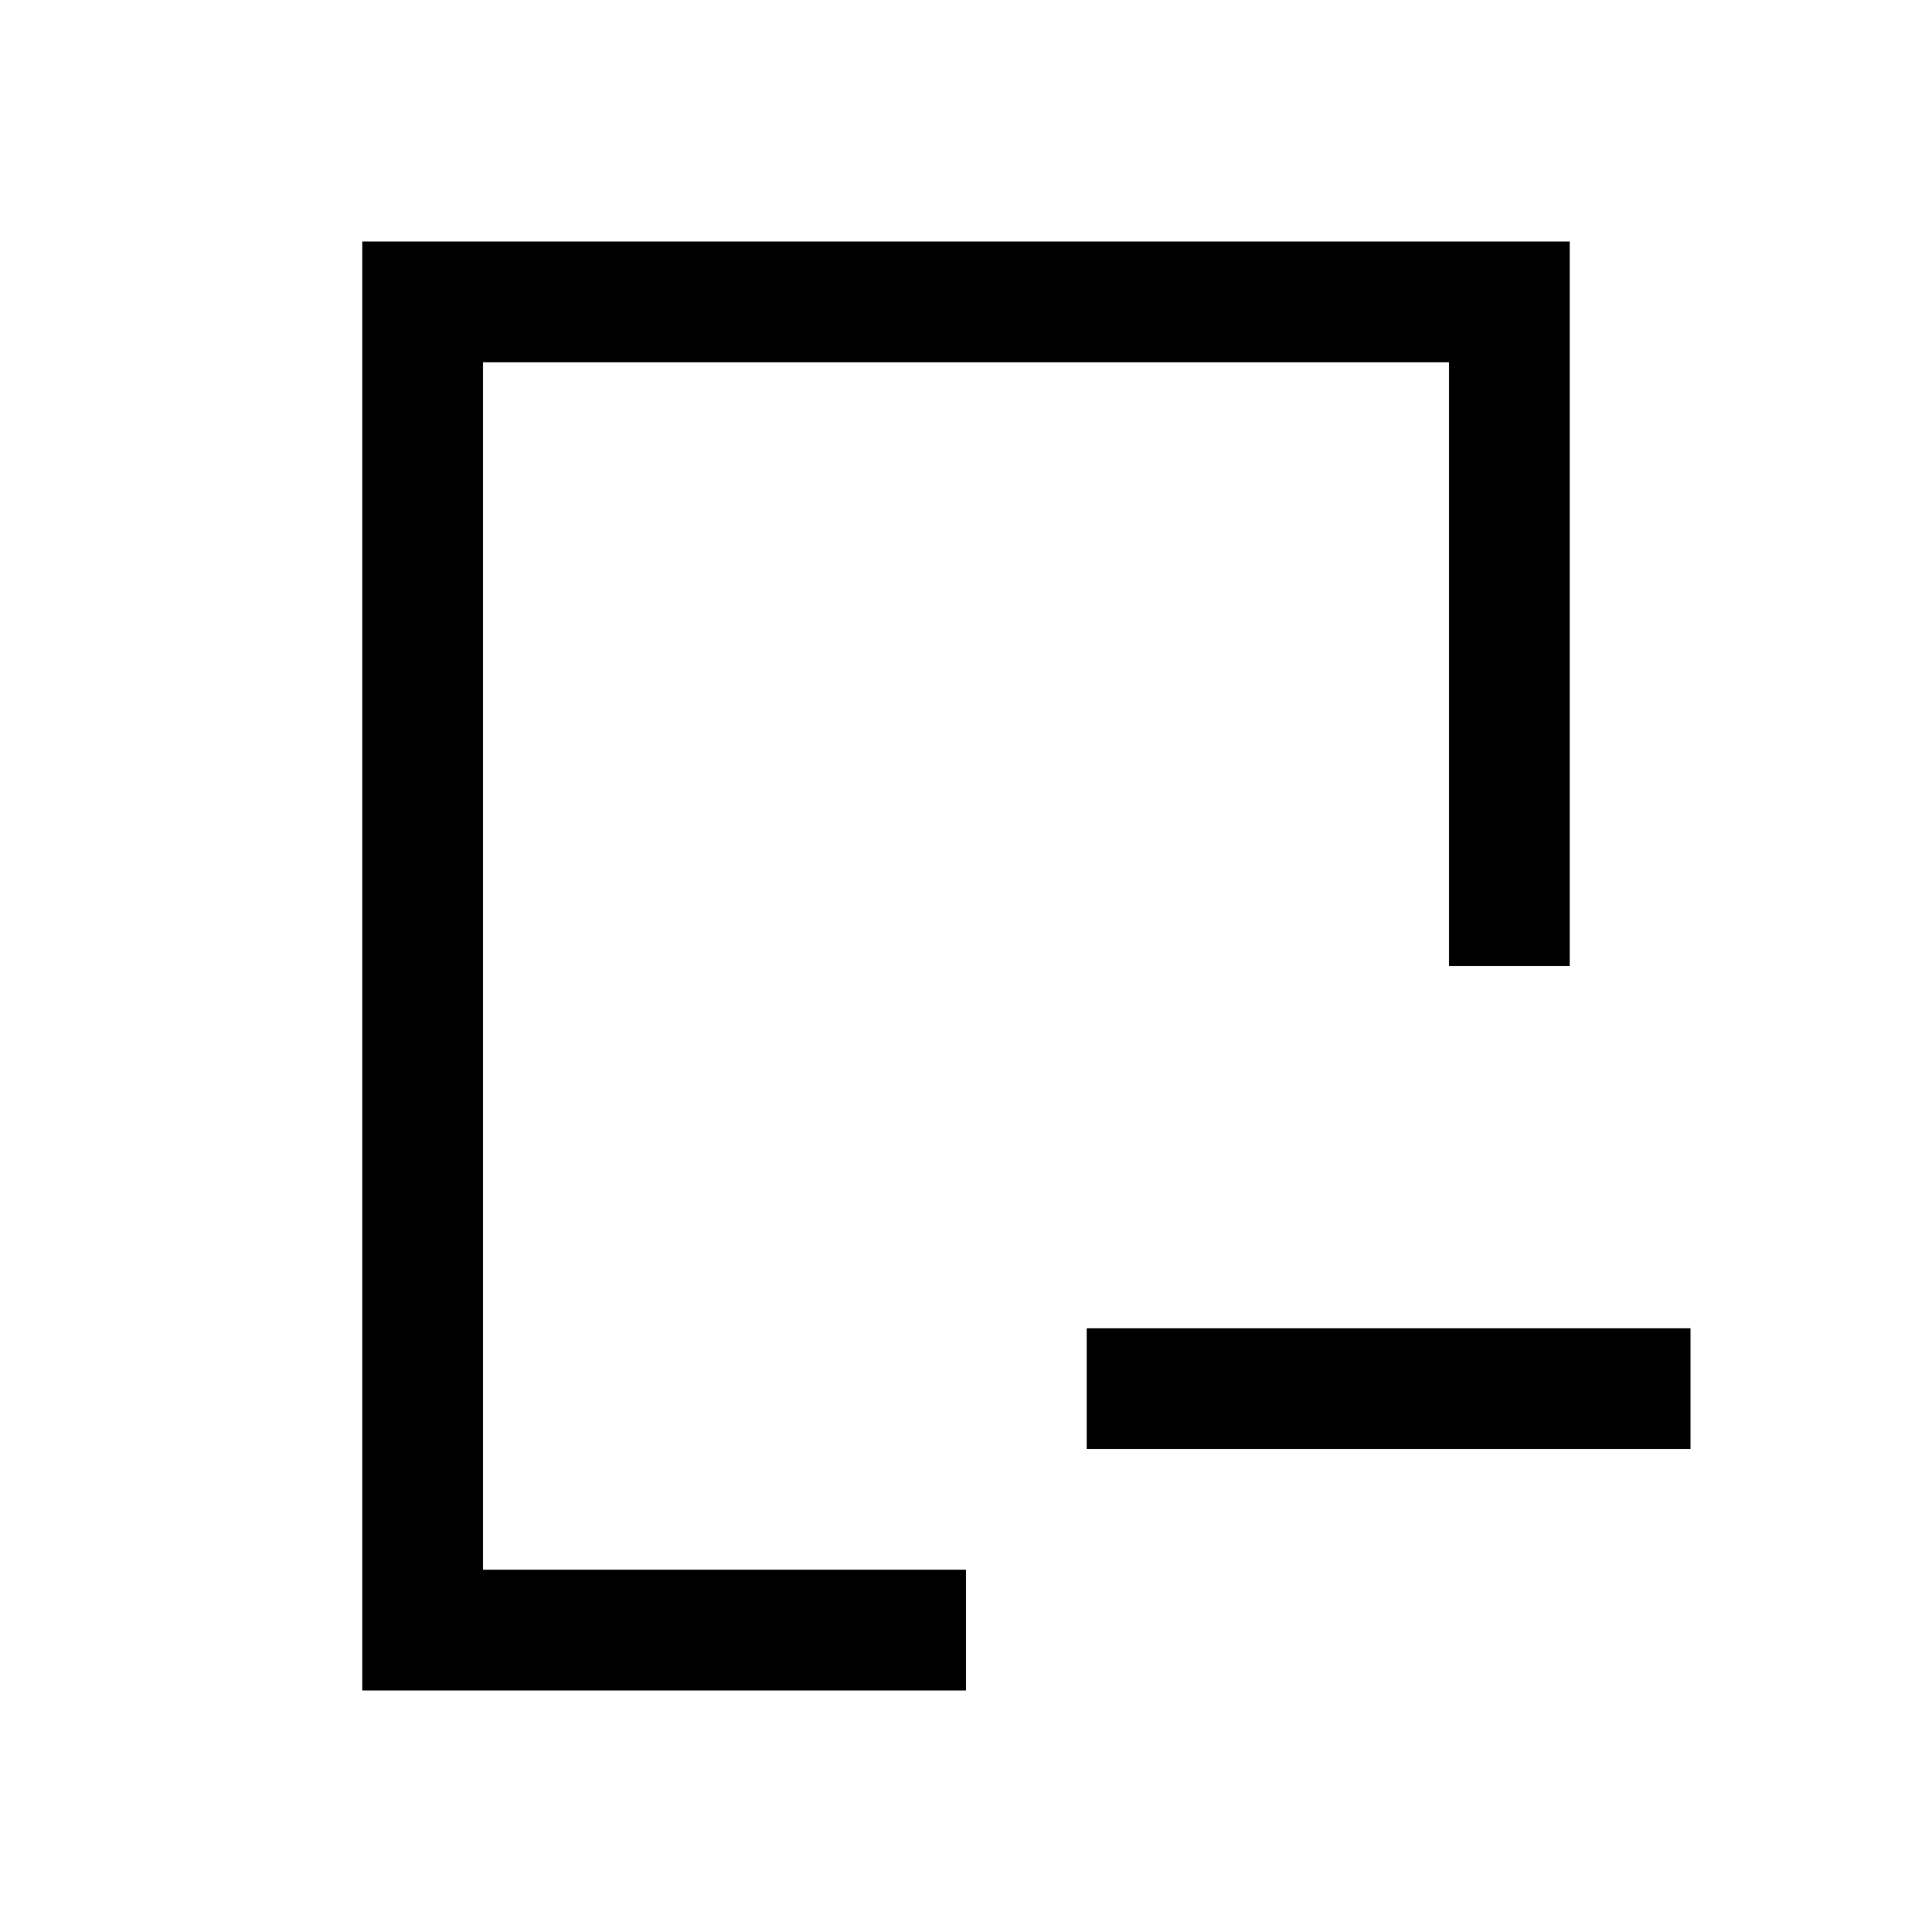
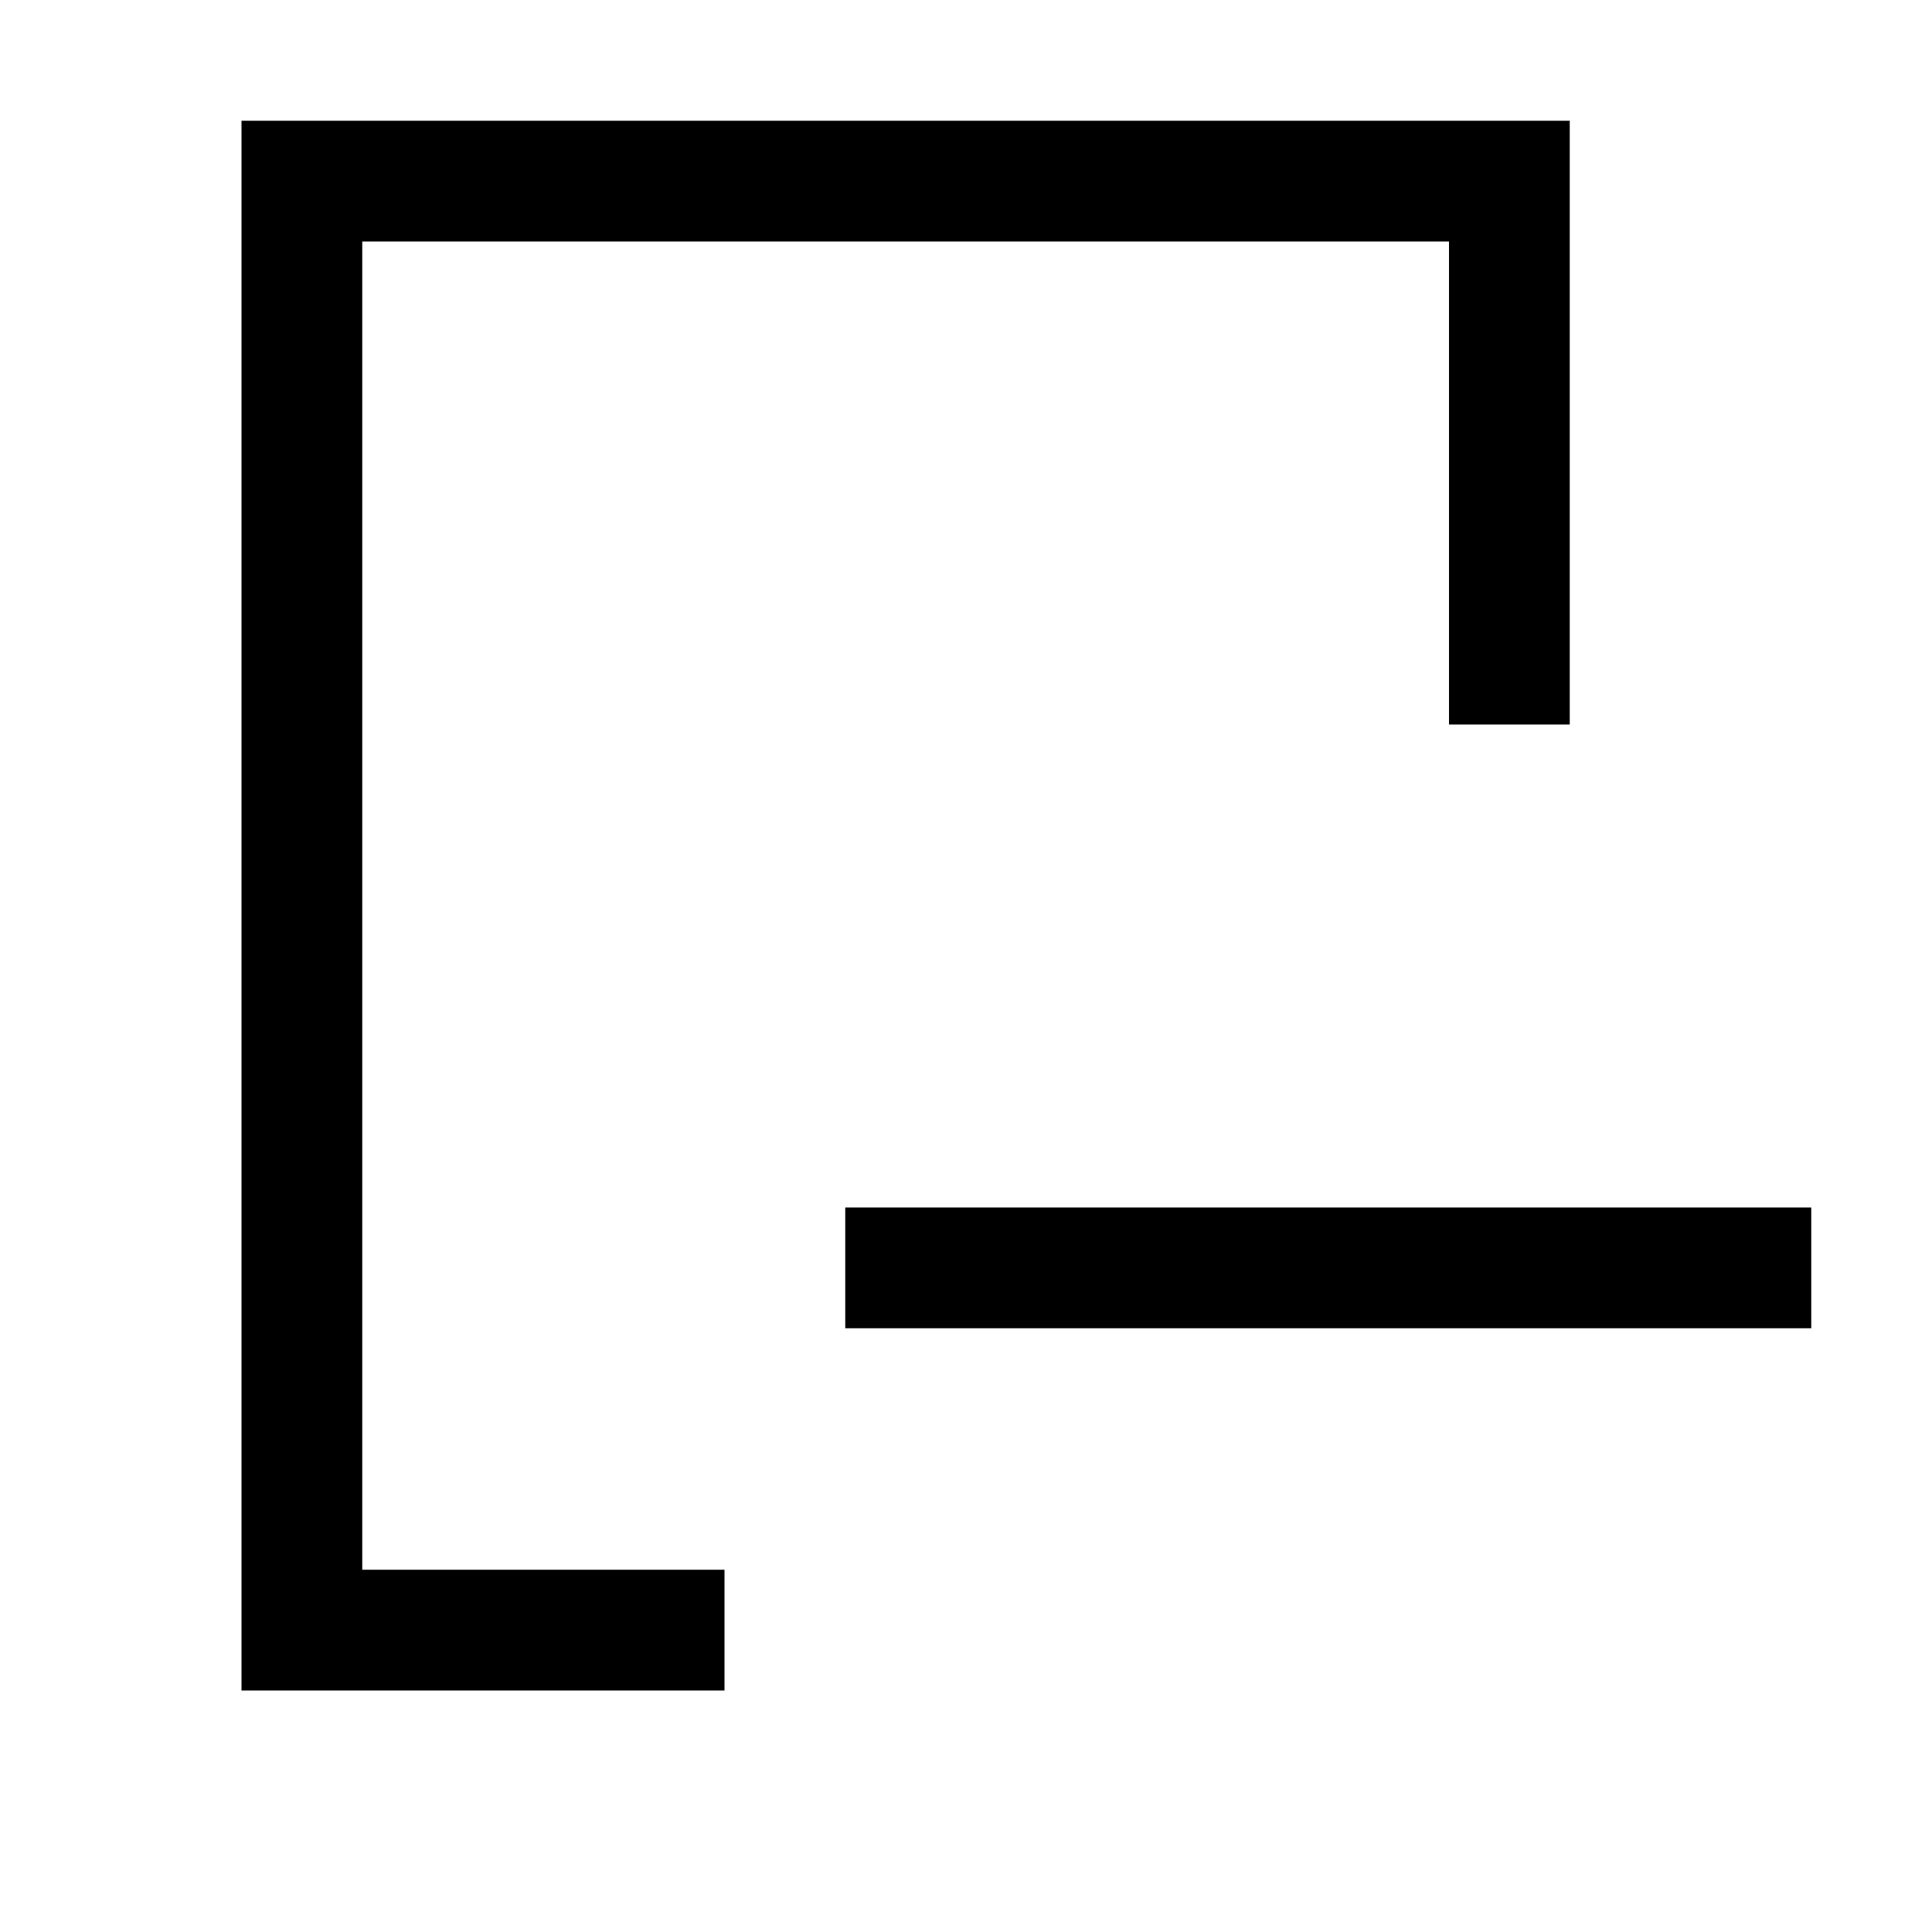
<svg xmlns="http://www.w3.org/2000/svg" version="1.1" viewBox="0 0 16 16">
  <defs id="defs1">
    <style type="text/css" id="current-color-scheme">
.ColorScheme-Text {
color:#000;
}
</style>
  </defs>
-   <path style="fill:currentColor;fill-opacity:1;stroke:none" id="path2" d="m 3,2 v 1 10 1 h 1 4 v -1 h -4 v -10 h 8 v 5 h 1 v -5 -1 h -1 -8 -1 z  m 6,9 v 1 h 5 v -1 h -5 z " class="ColorScheme-Text" />
+   <path style="fill:currentColor;fill-opacity:1;stroke:none" id="path4" d="M 2,1 V 14 H 6 V 13 H 3 V 2 h 9 v 4 h 1 V 1 Z m 5,9 v 1 h 8 v -1 z" class="ColorScheme-Text" />
</svg>
